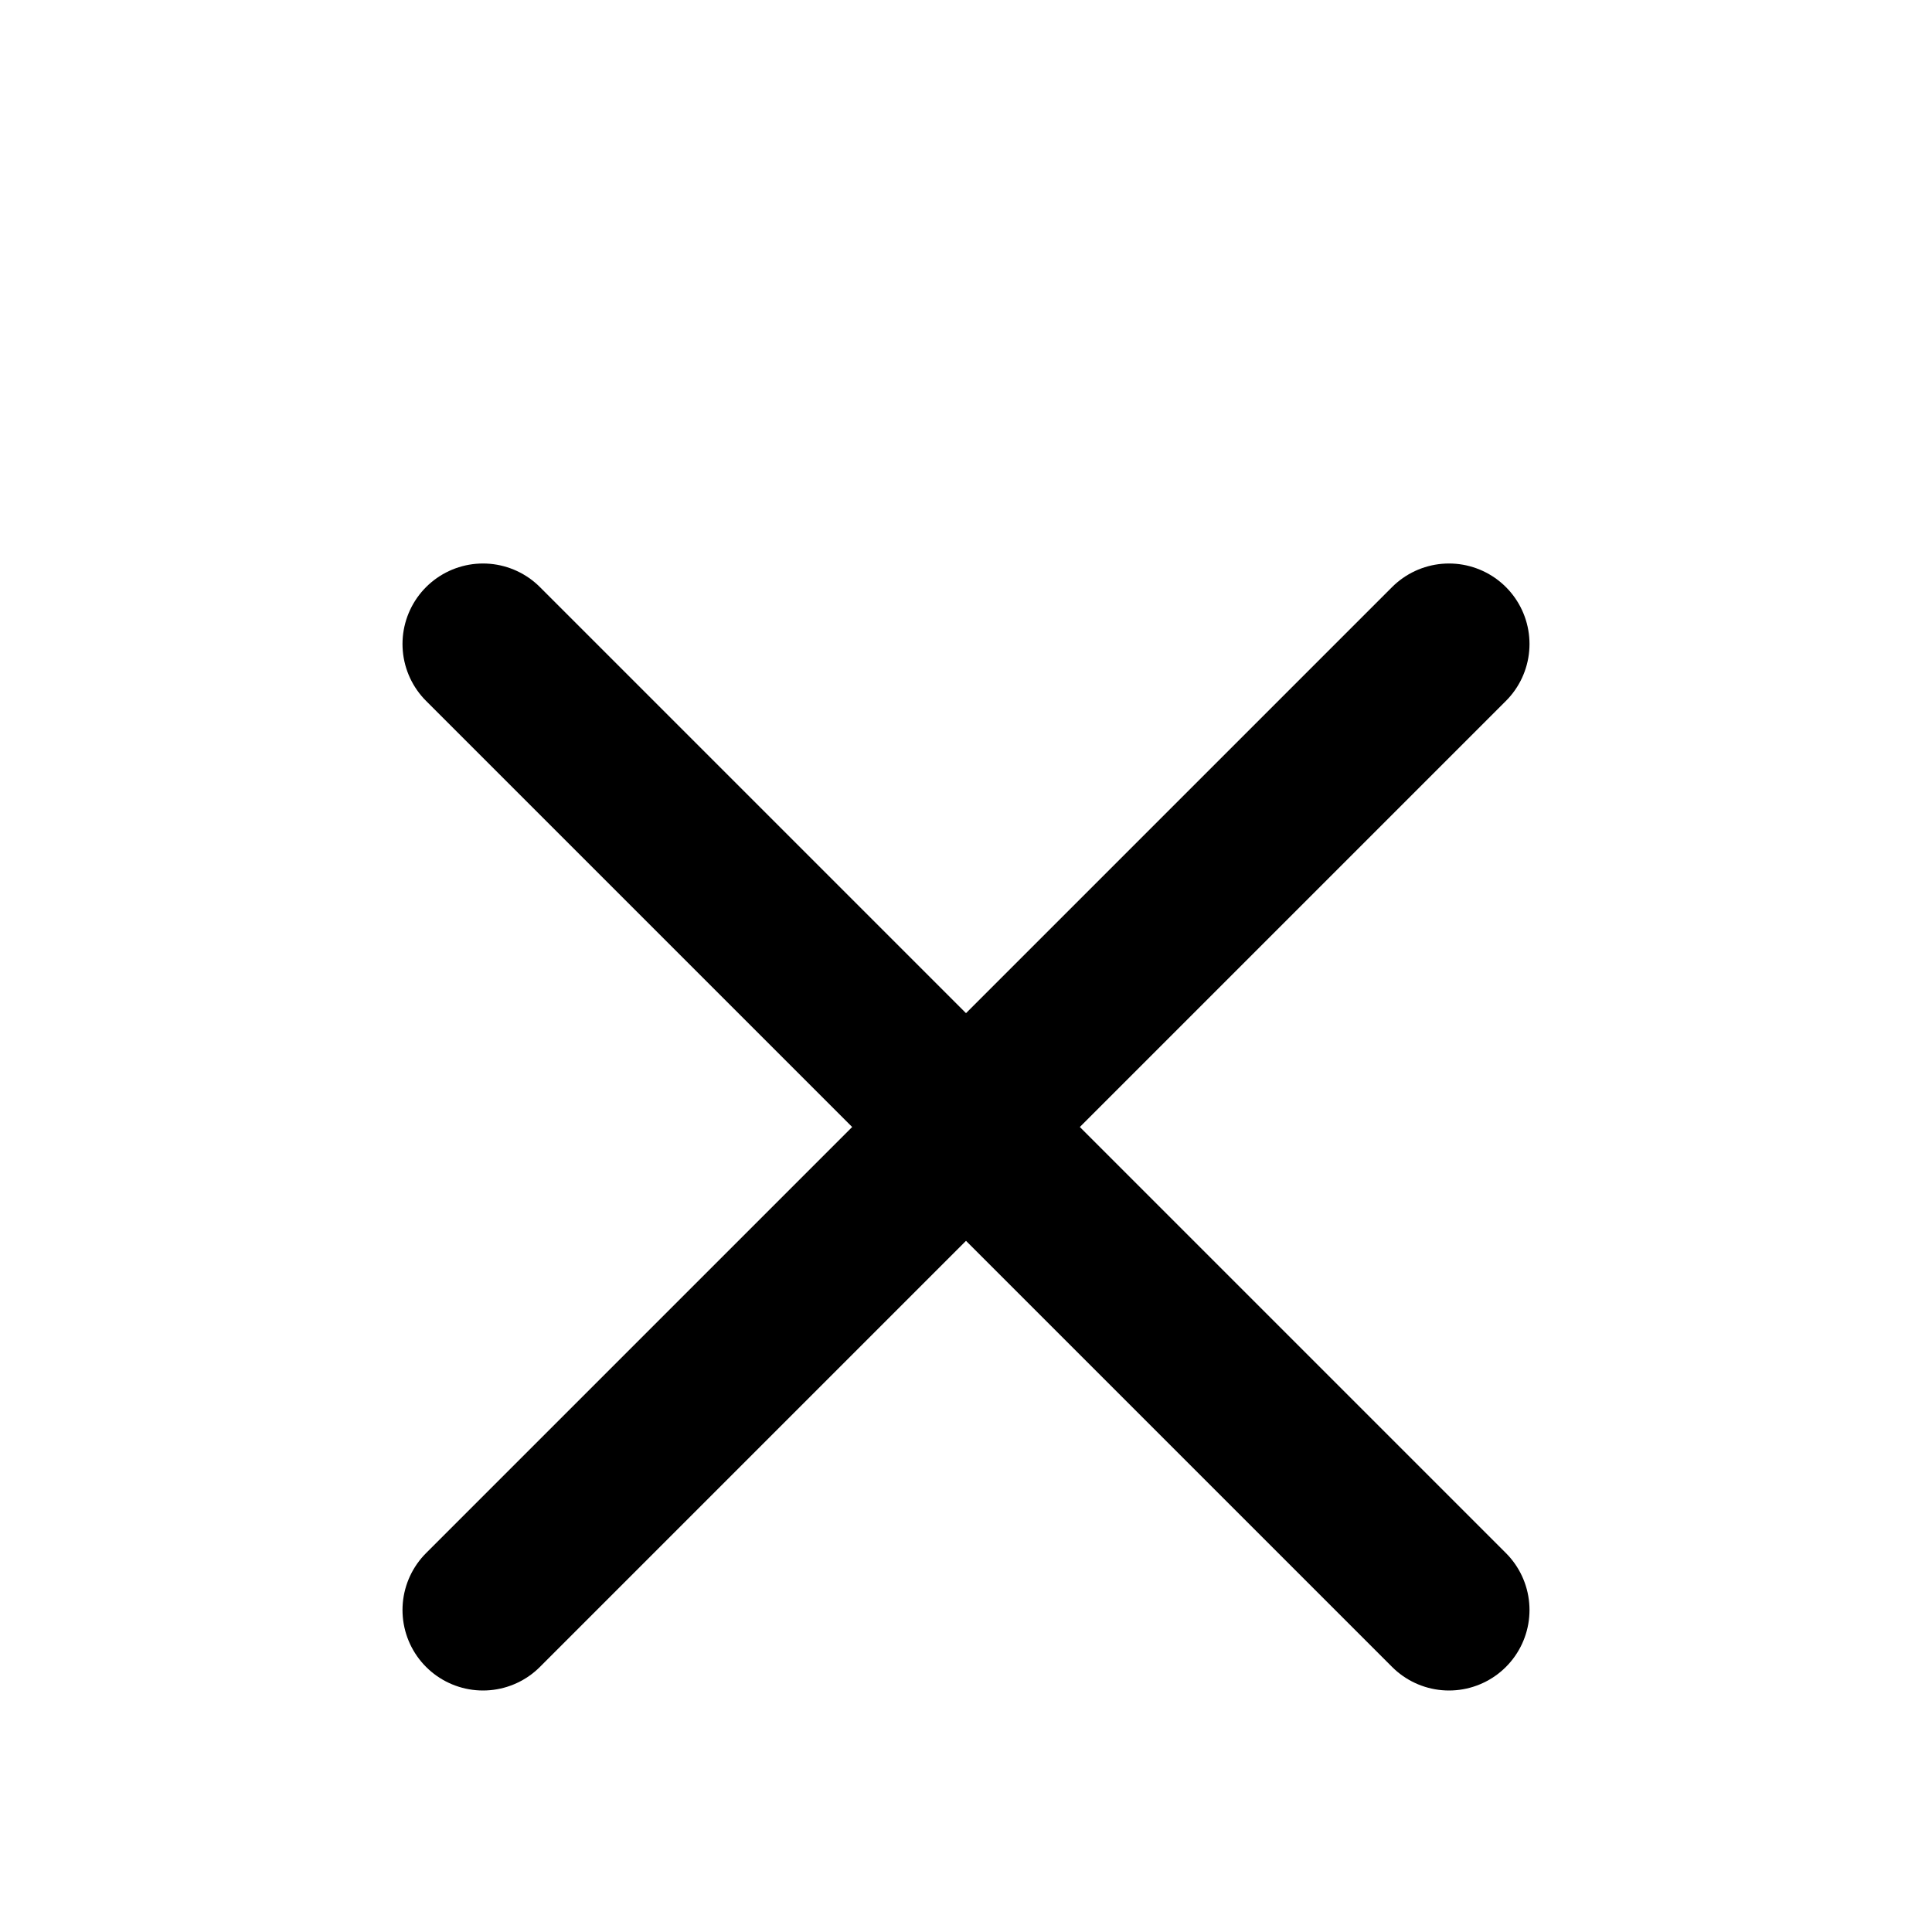
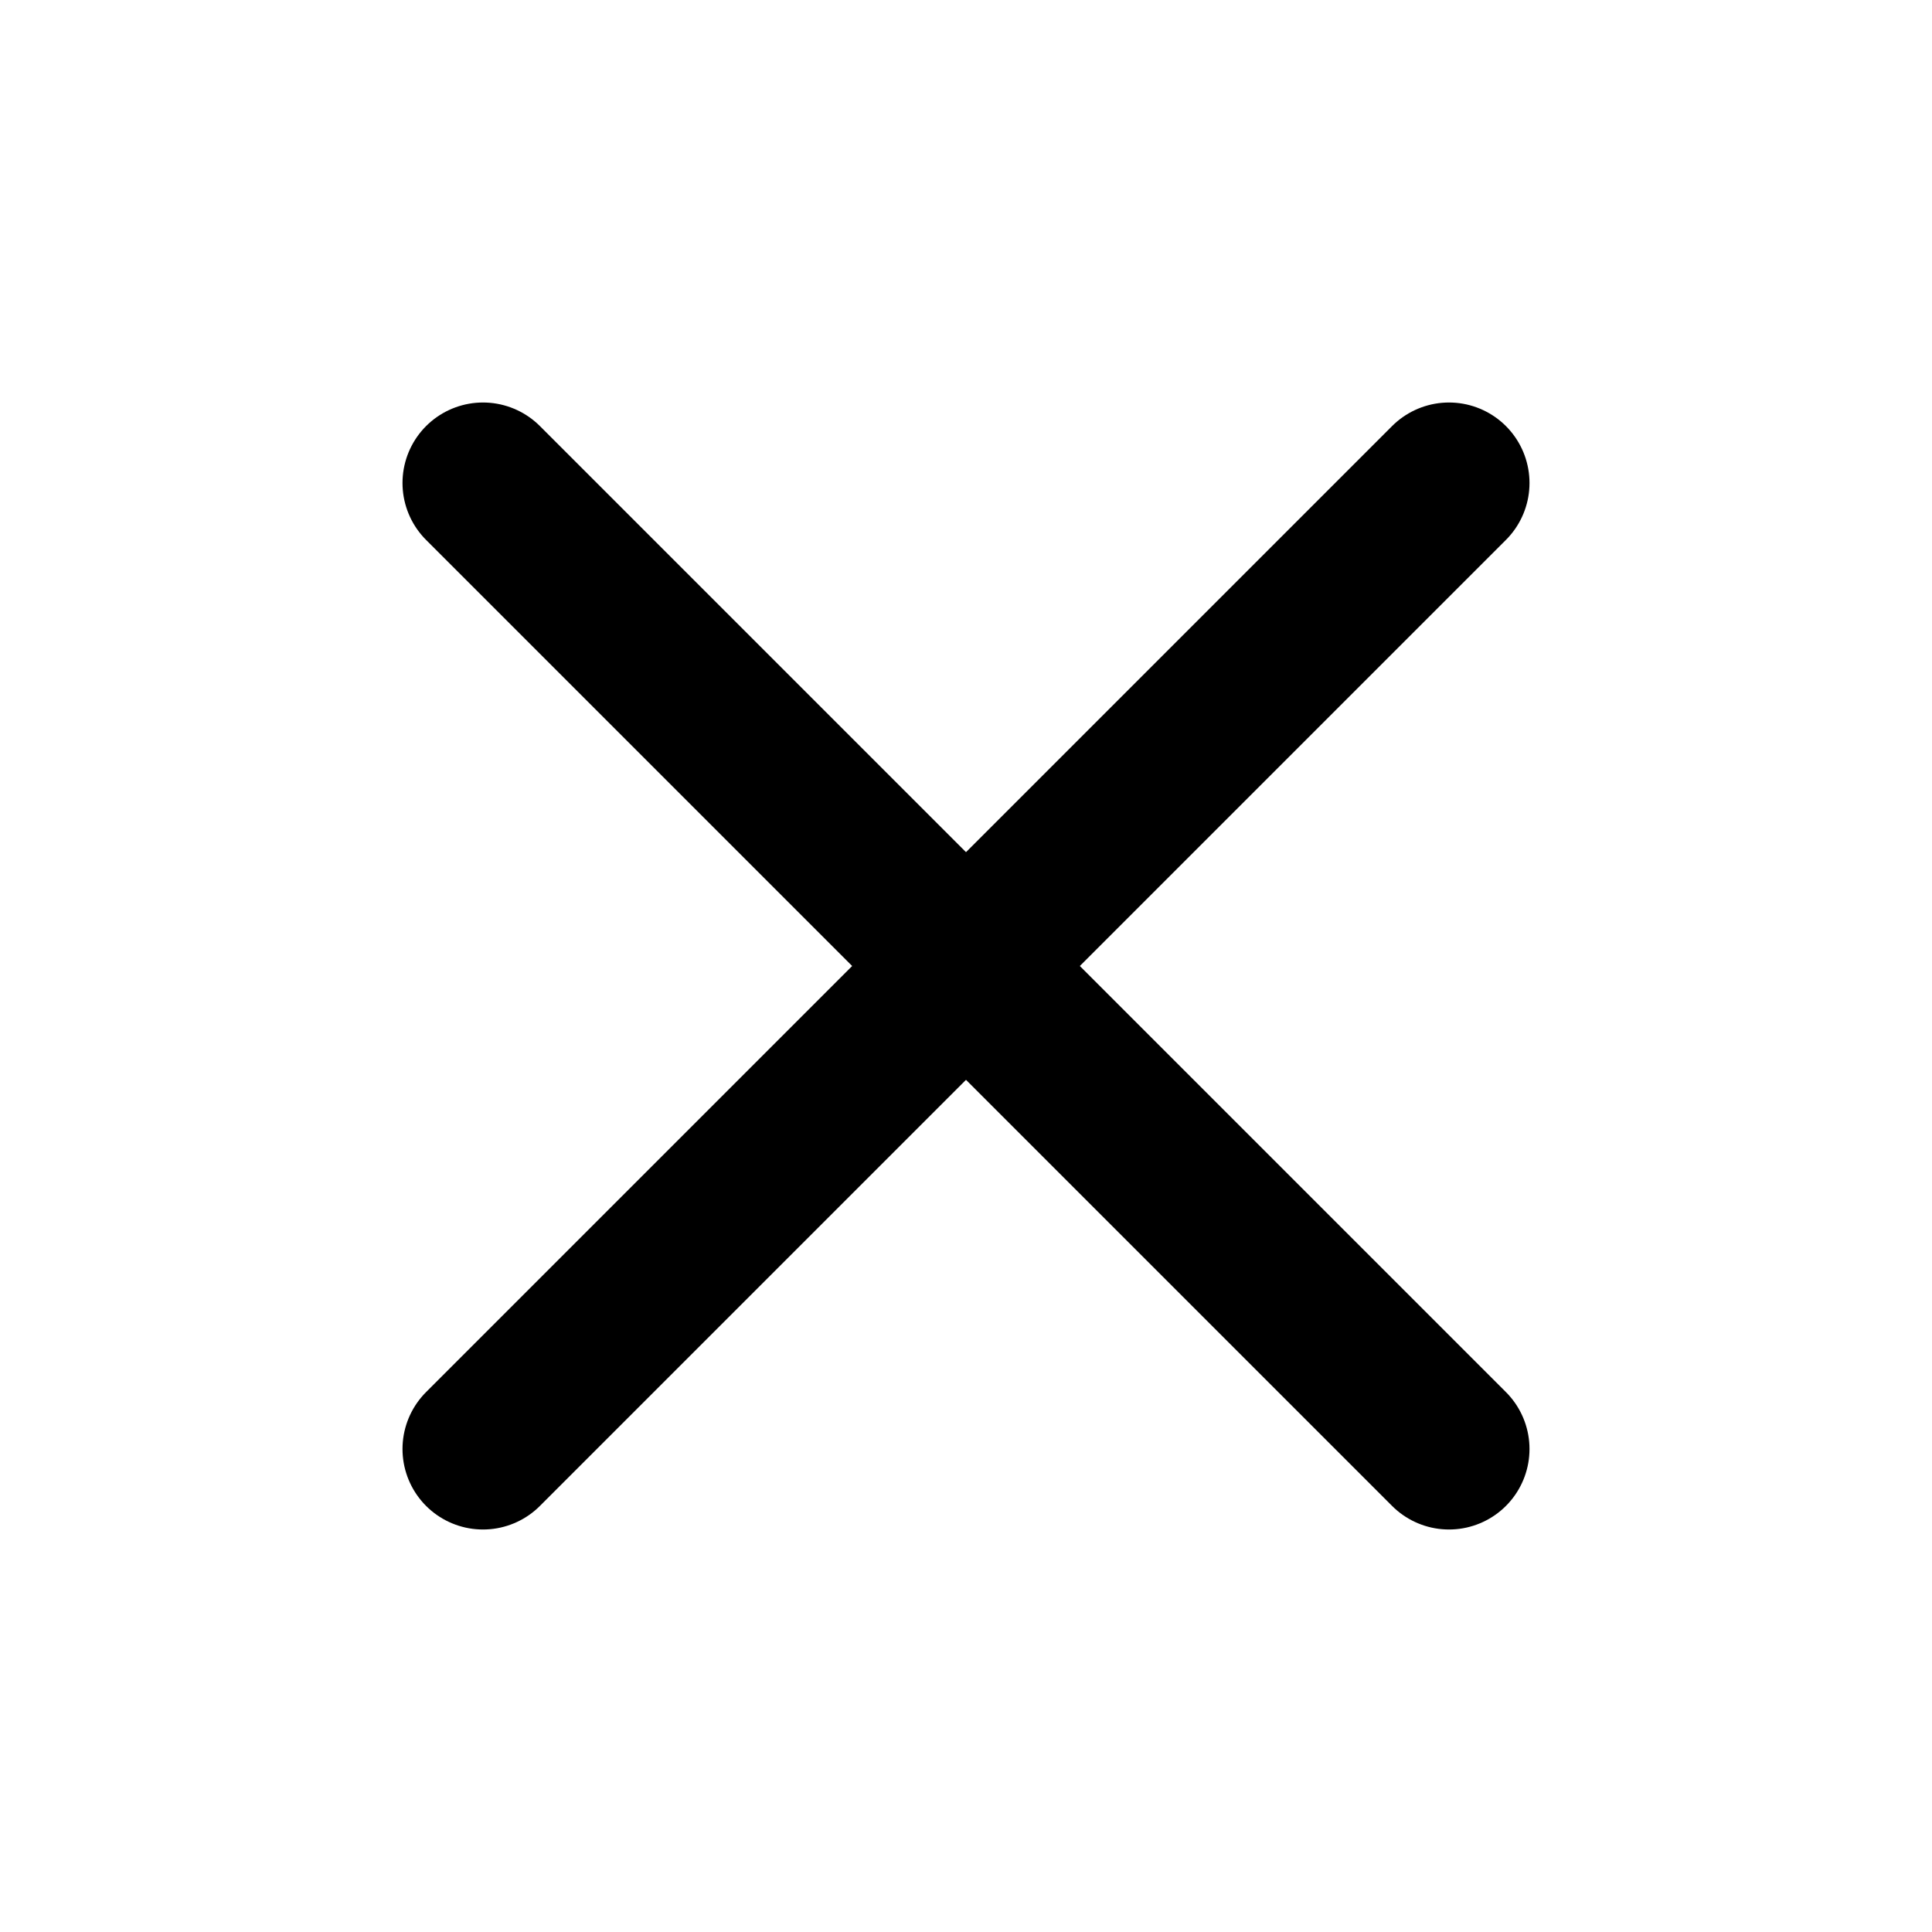
<svg xmlns="http://www.w3.org/2000/svg" width="24" height="24" viewBox="0 0 24 24" fill="none" stroke="currentColor" stroke-width="2" stroke-linecap="round" stroke-linejoin="round" class="feather feather-x">
-   <g transform="translate(0, 2)">
-     <line x1="18" y1="6" x2="6" y2="18" />
-     <line x1="6" y1="6" x2="18" y2="18" />
-   </g>
+   <line x1="18" y1="6" x2="6" y2="18" />
+   <line x1="6" y1="6" x2="18" y2="18" />
</svg>
